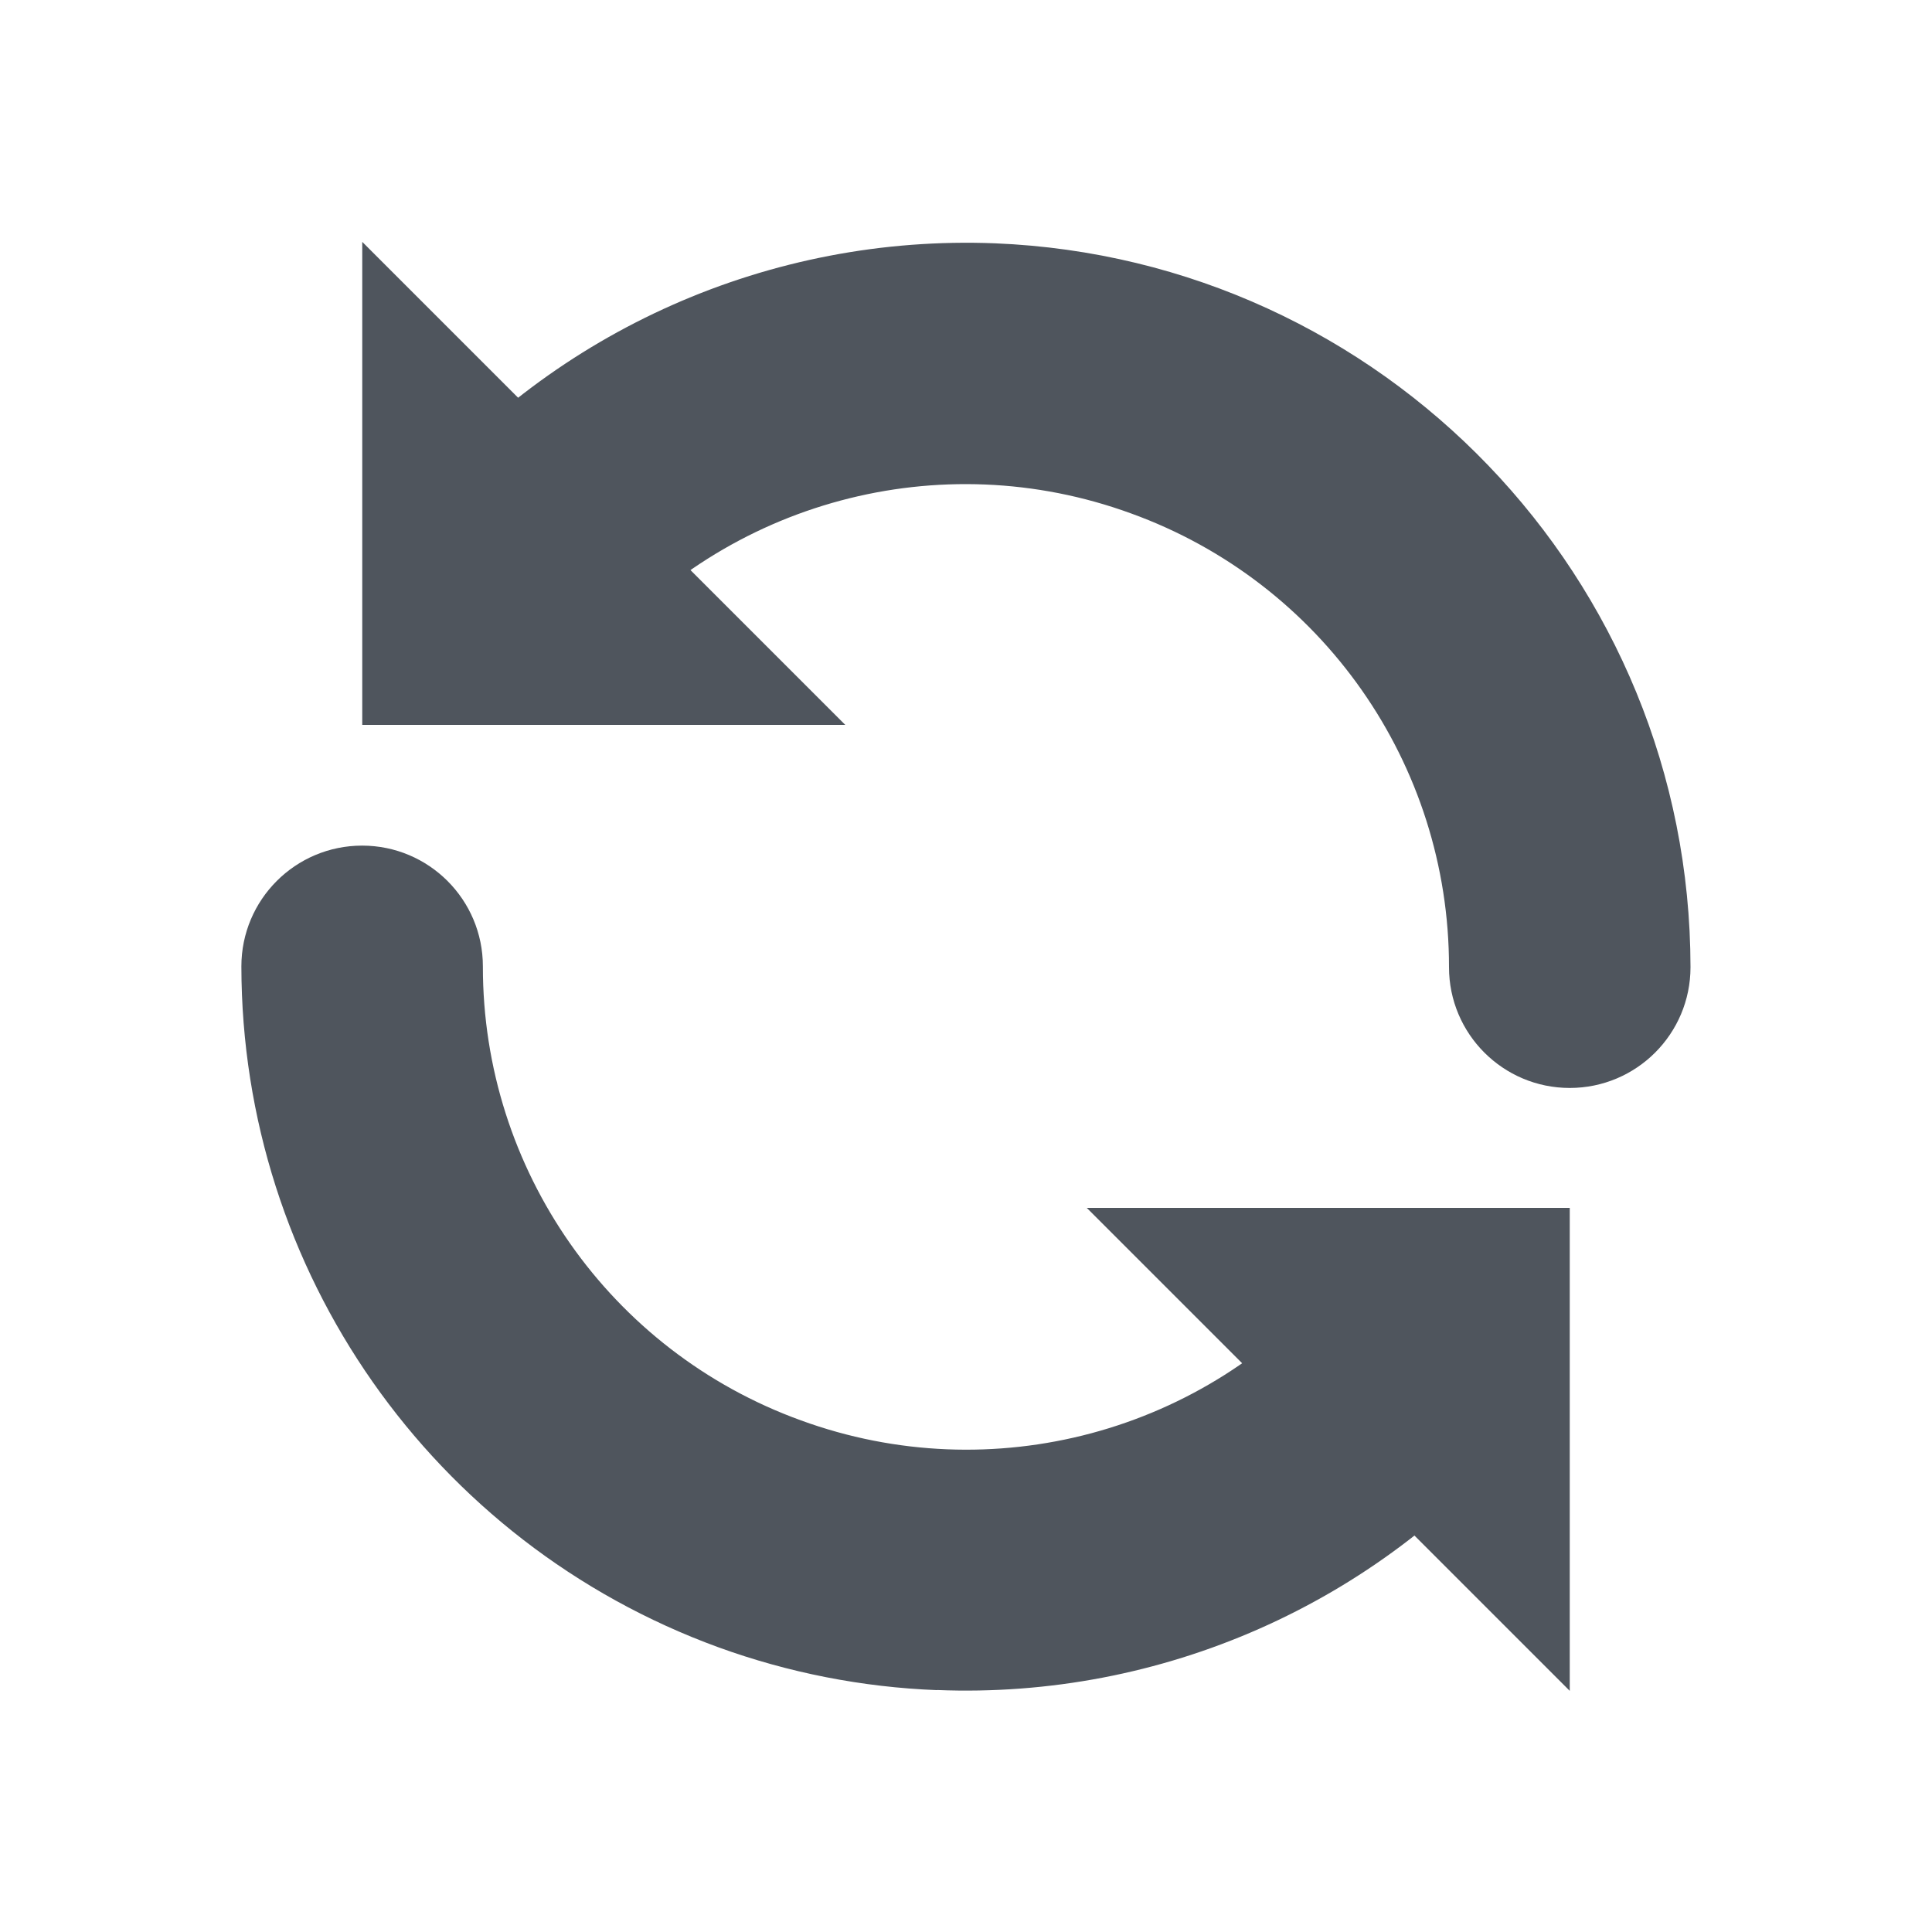
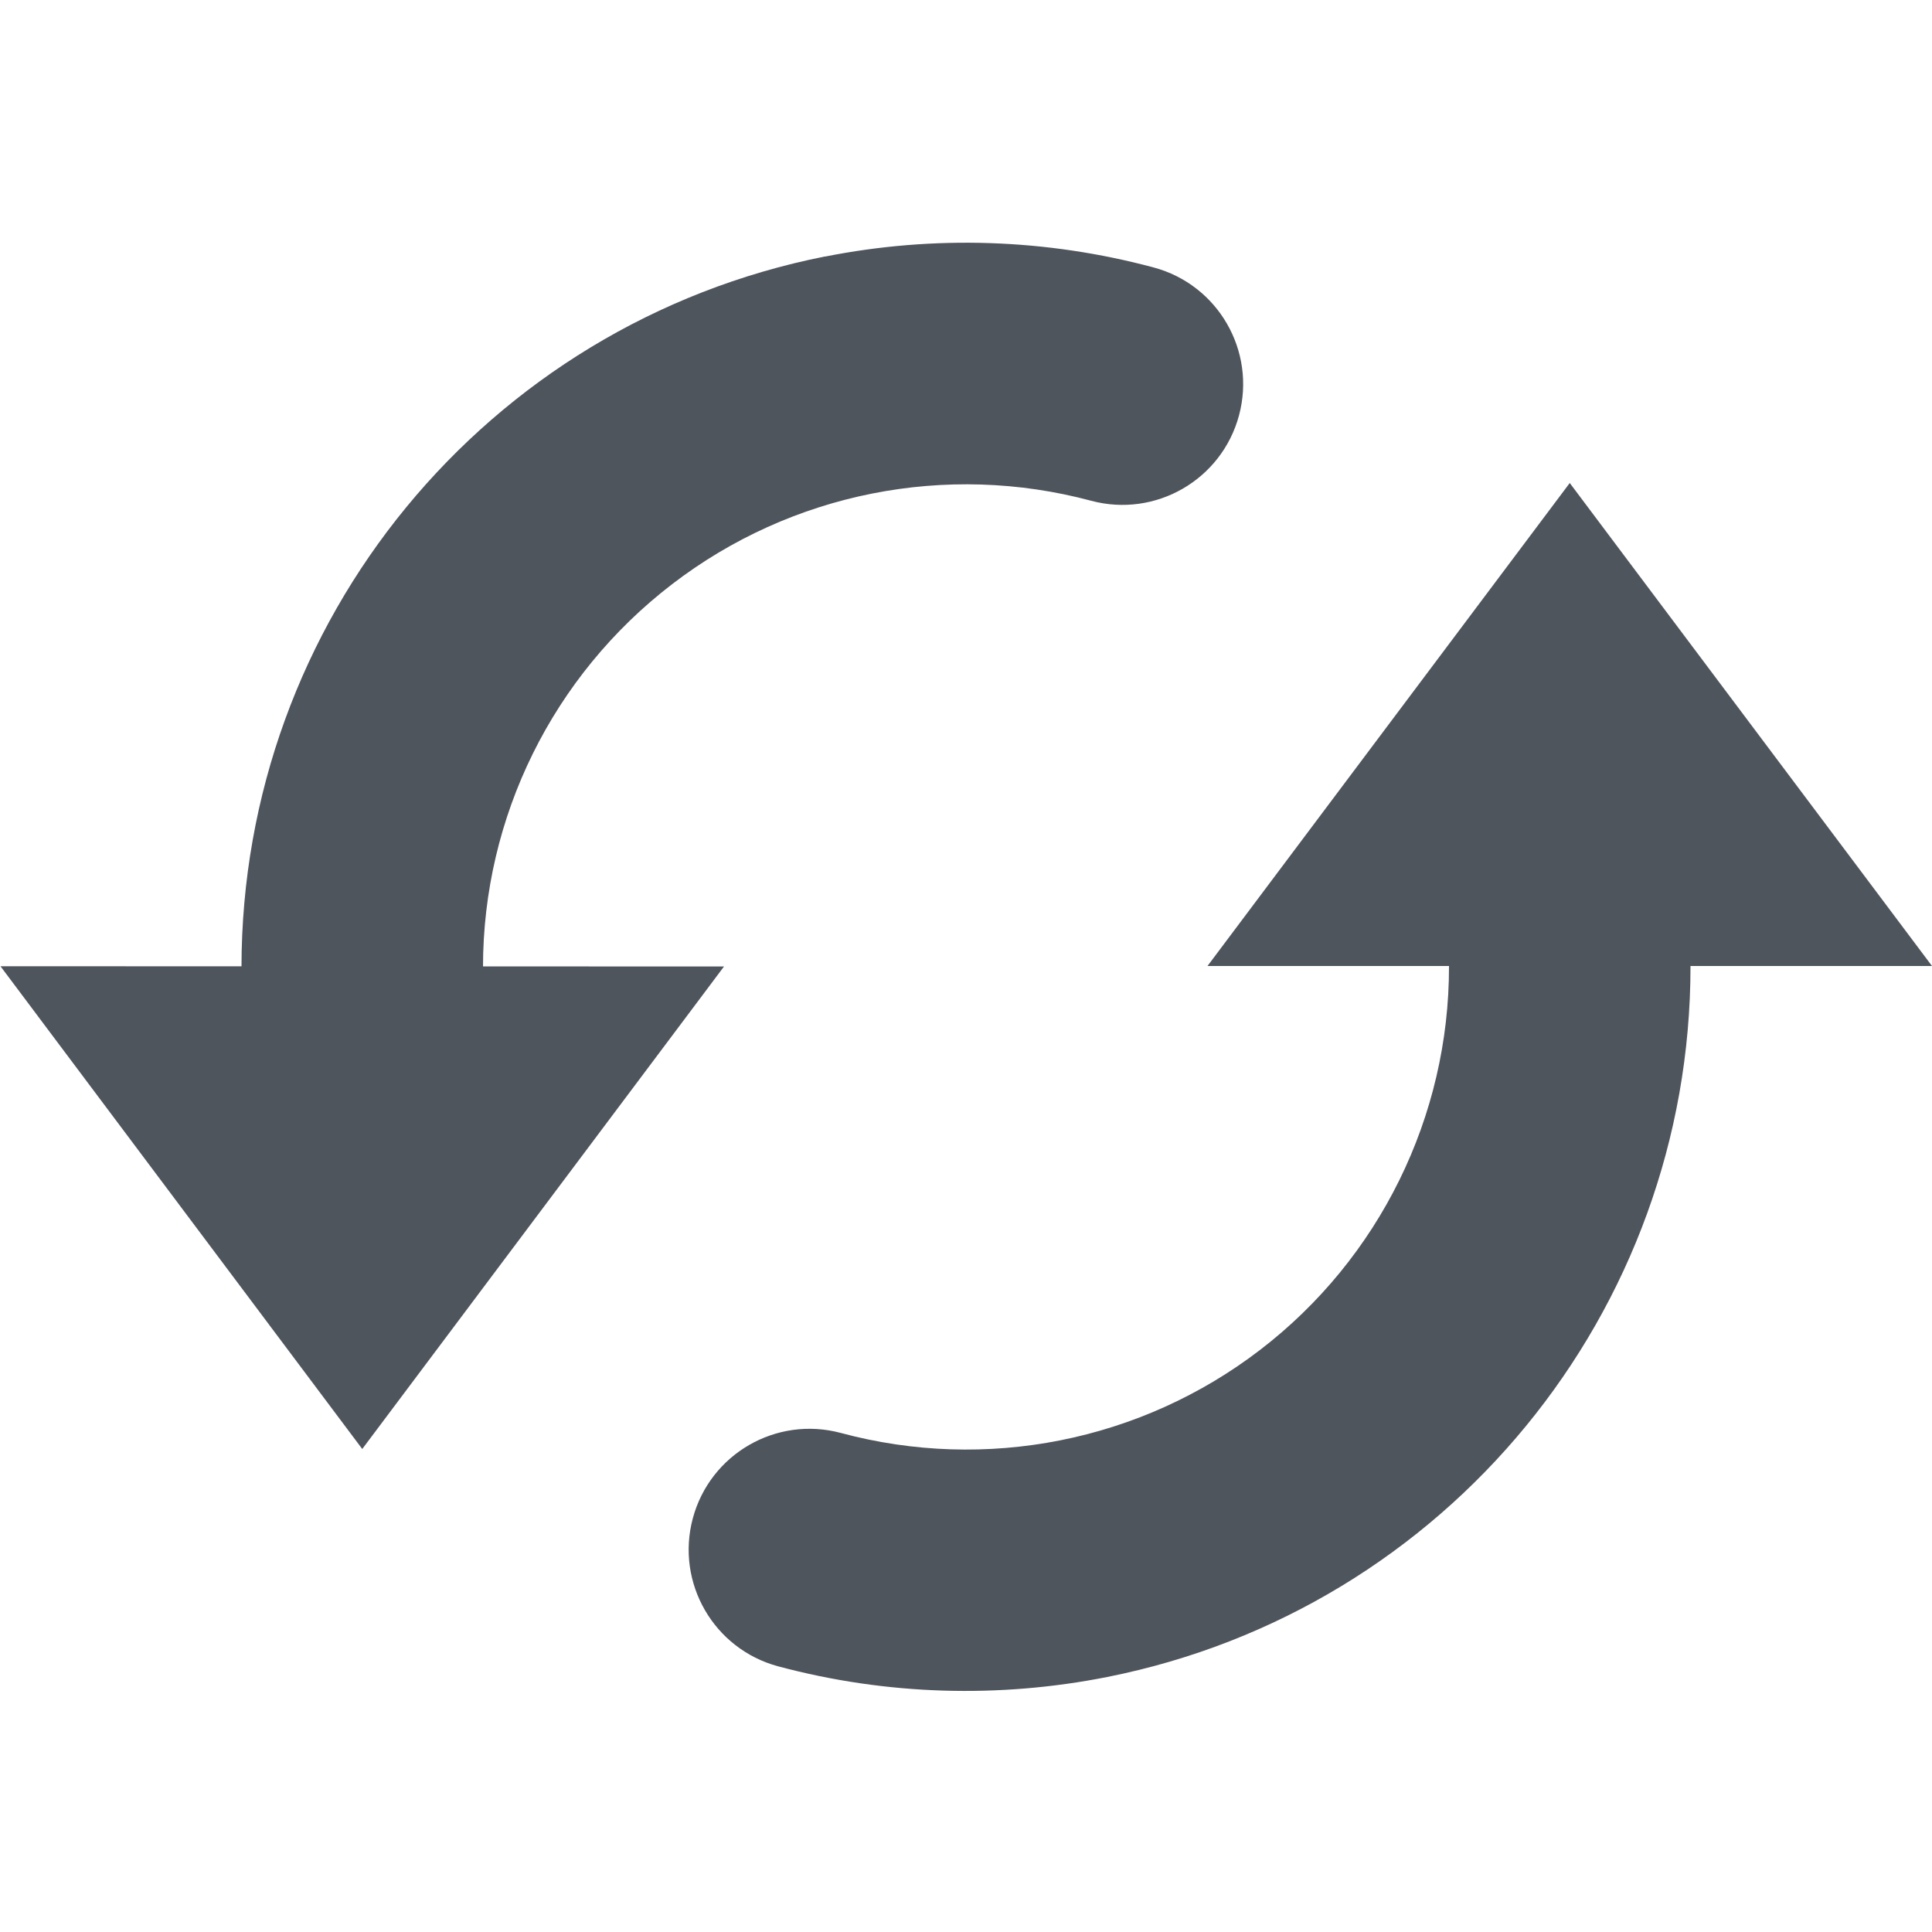
<svg xmlns="http://www.w3.org/2000/svg" height="16" width="16" enable-background="new">
  <defs>
    <filter id="a" color-interpolation-filters="sRGB">
      <feBlend in2="BackgroundImage" mode="darken" />
    </filter>
  </defs>
  <g fill="#4f555d">
-     <path d="M7 6.003l-4-4v4z" fill-rule="evenodd" />
-     <path d="M8.24 2.015A6.005 6.005 0 0 1 14 8.01a1 1 0 1 1-2 0 3.992 3.992 0 0 0-2.633-3.758A3.998 3.998 0 0 0 4.931 5.44a1 1 0 1 1-1.53-1.285A6.011 6.011 0 0 1 8.24 2.015zM7.76 13.997a5.985 5.985 0 0 1-1.811-.355 6.008 6.008 0 0 1-3.95-5.639 1 1 0 1 1 2 0 3.995 3.995 0 0 0 2.634 3.76 3.998 3.998 0 0 0 4.435-1.187A1 1 0 1 1 12.6 11.86a6.01 6.01 0 0 1-4.84 2.136z" style="line-height:normal;font-variant-ligatures:normal;font-variant-position:normal;font-variant-caps:normal;font-variant-numeric:normal;font-variant-alternates:normal;font-feature-settings:normal;text-indent:0;text-align:start;text-decoration-line:none;text-decoration-style:solid;text-decoration-color:#000;text-transform:none;text-orientation:mixed;shape-padding:0;isolation:auto;mix-blend-mode:normal" color="#000" font-weight="400" font-family="sans-serif" white-space="normal" overflow="visible" enable-background="accumulate" />
-     <path d="M9 10.003l4 4v-4z" fill-rule="evenodd" />
+     <path d="M6.832 2.124A6.002 6.002 0 0 0 2 8.01a1 1 0 1 0 2 0c0-1.244.578-2.414 1.566-3.172a3.999 3.999 0 0 1 3.47-.691 1 1 0 1 0 .518-1.932 5.996 5.996 0 0 0-2.722-.09zM9.17 13.888A6.001 6.001 0 0 0 14 8.003a1 1 0 1 0-2 0 3.997 3.997 0 0 1-5.037 3.864 1 1 0 1 0-.518 1.933c.9.241 1.833.265 2.725.088z" style="line-height:normal;font-variant-ligatures:normal;font-variant-position:normal;font-variant-caps:normal;font-variant-numeric:normal;font-variant-alternates:normal;font-feature-settings:normal;text-indent:0;text-align:start;text-decoration-line:none;text-decoration-style:solid;text-decoration-color:#000;text-transform:none;text-orientation:mixed;shape-padding:0;isolation:auto;mix-blend-mode:normal" color="#000" font-weight="400" font-family="sans-serif" white-space="normal" overflow="visible" enable-background="accumulate" />
+     <path d="M13 4l-3 4h6zM.004 8.002L3 12l2.996-3.996z" enable-background="new" />
  </g>
</svg>
